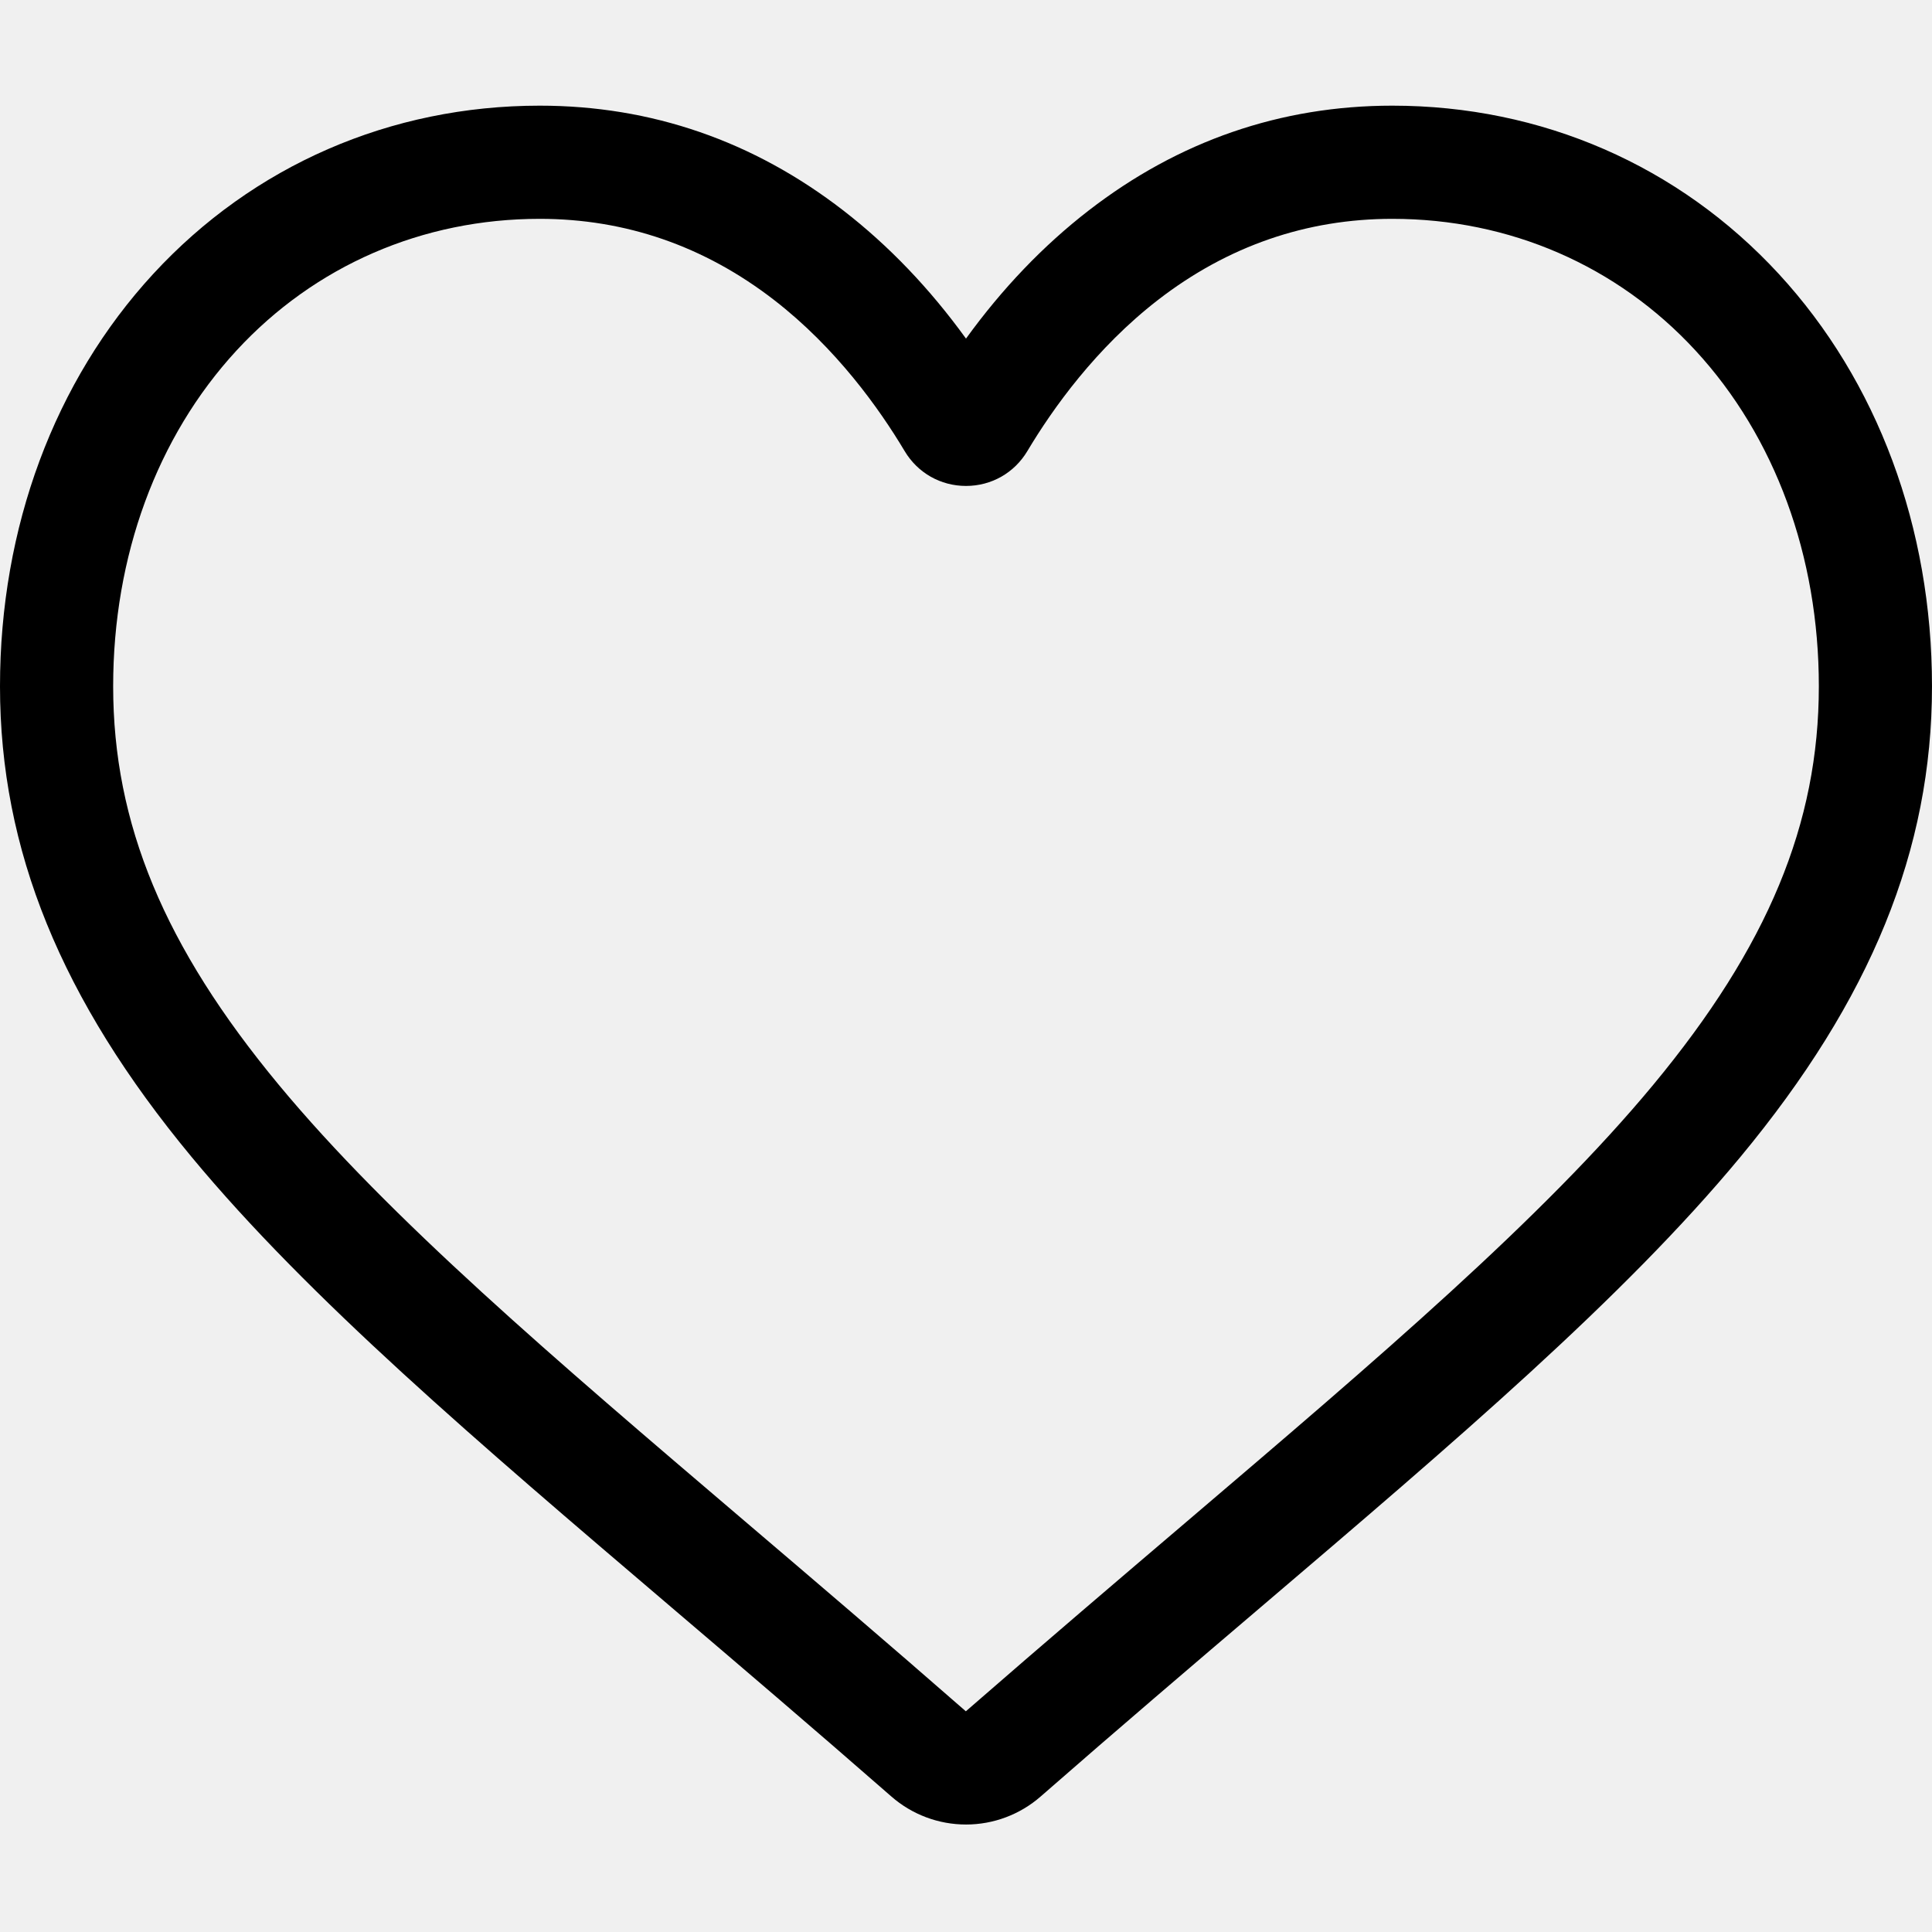
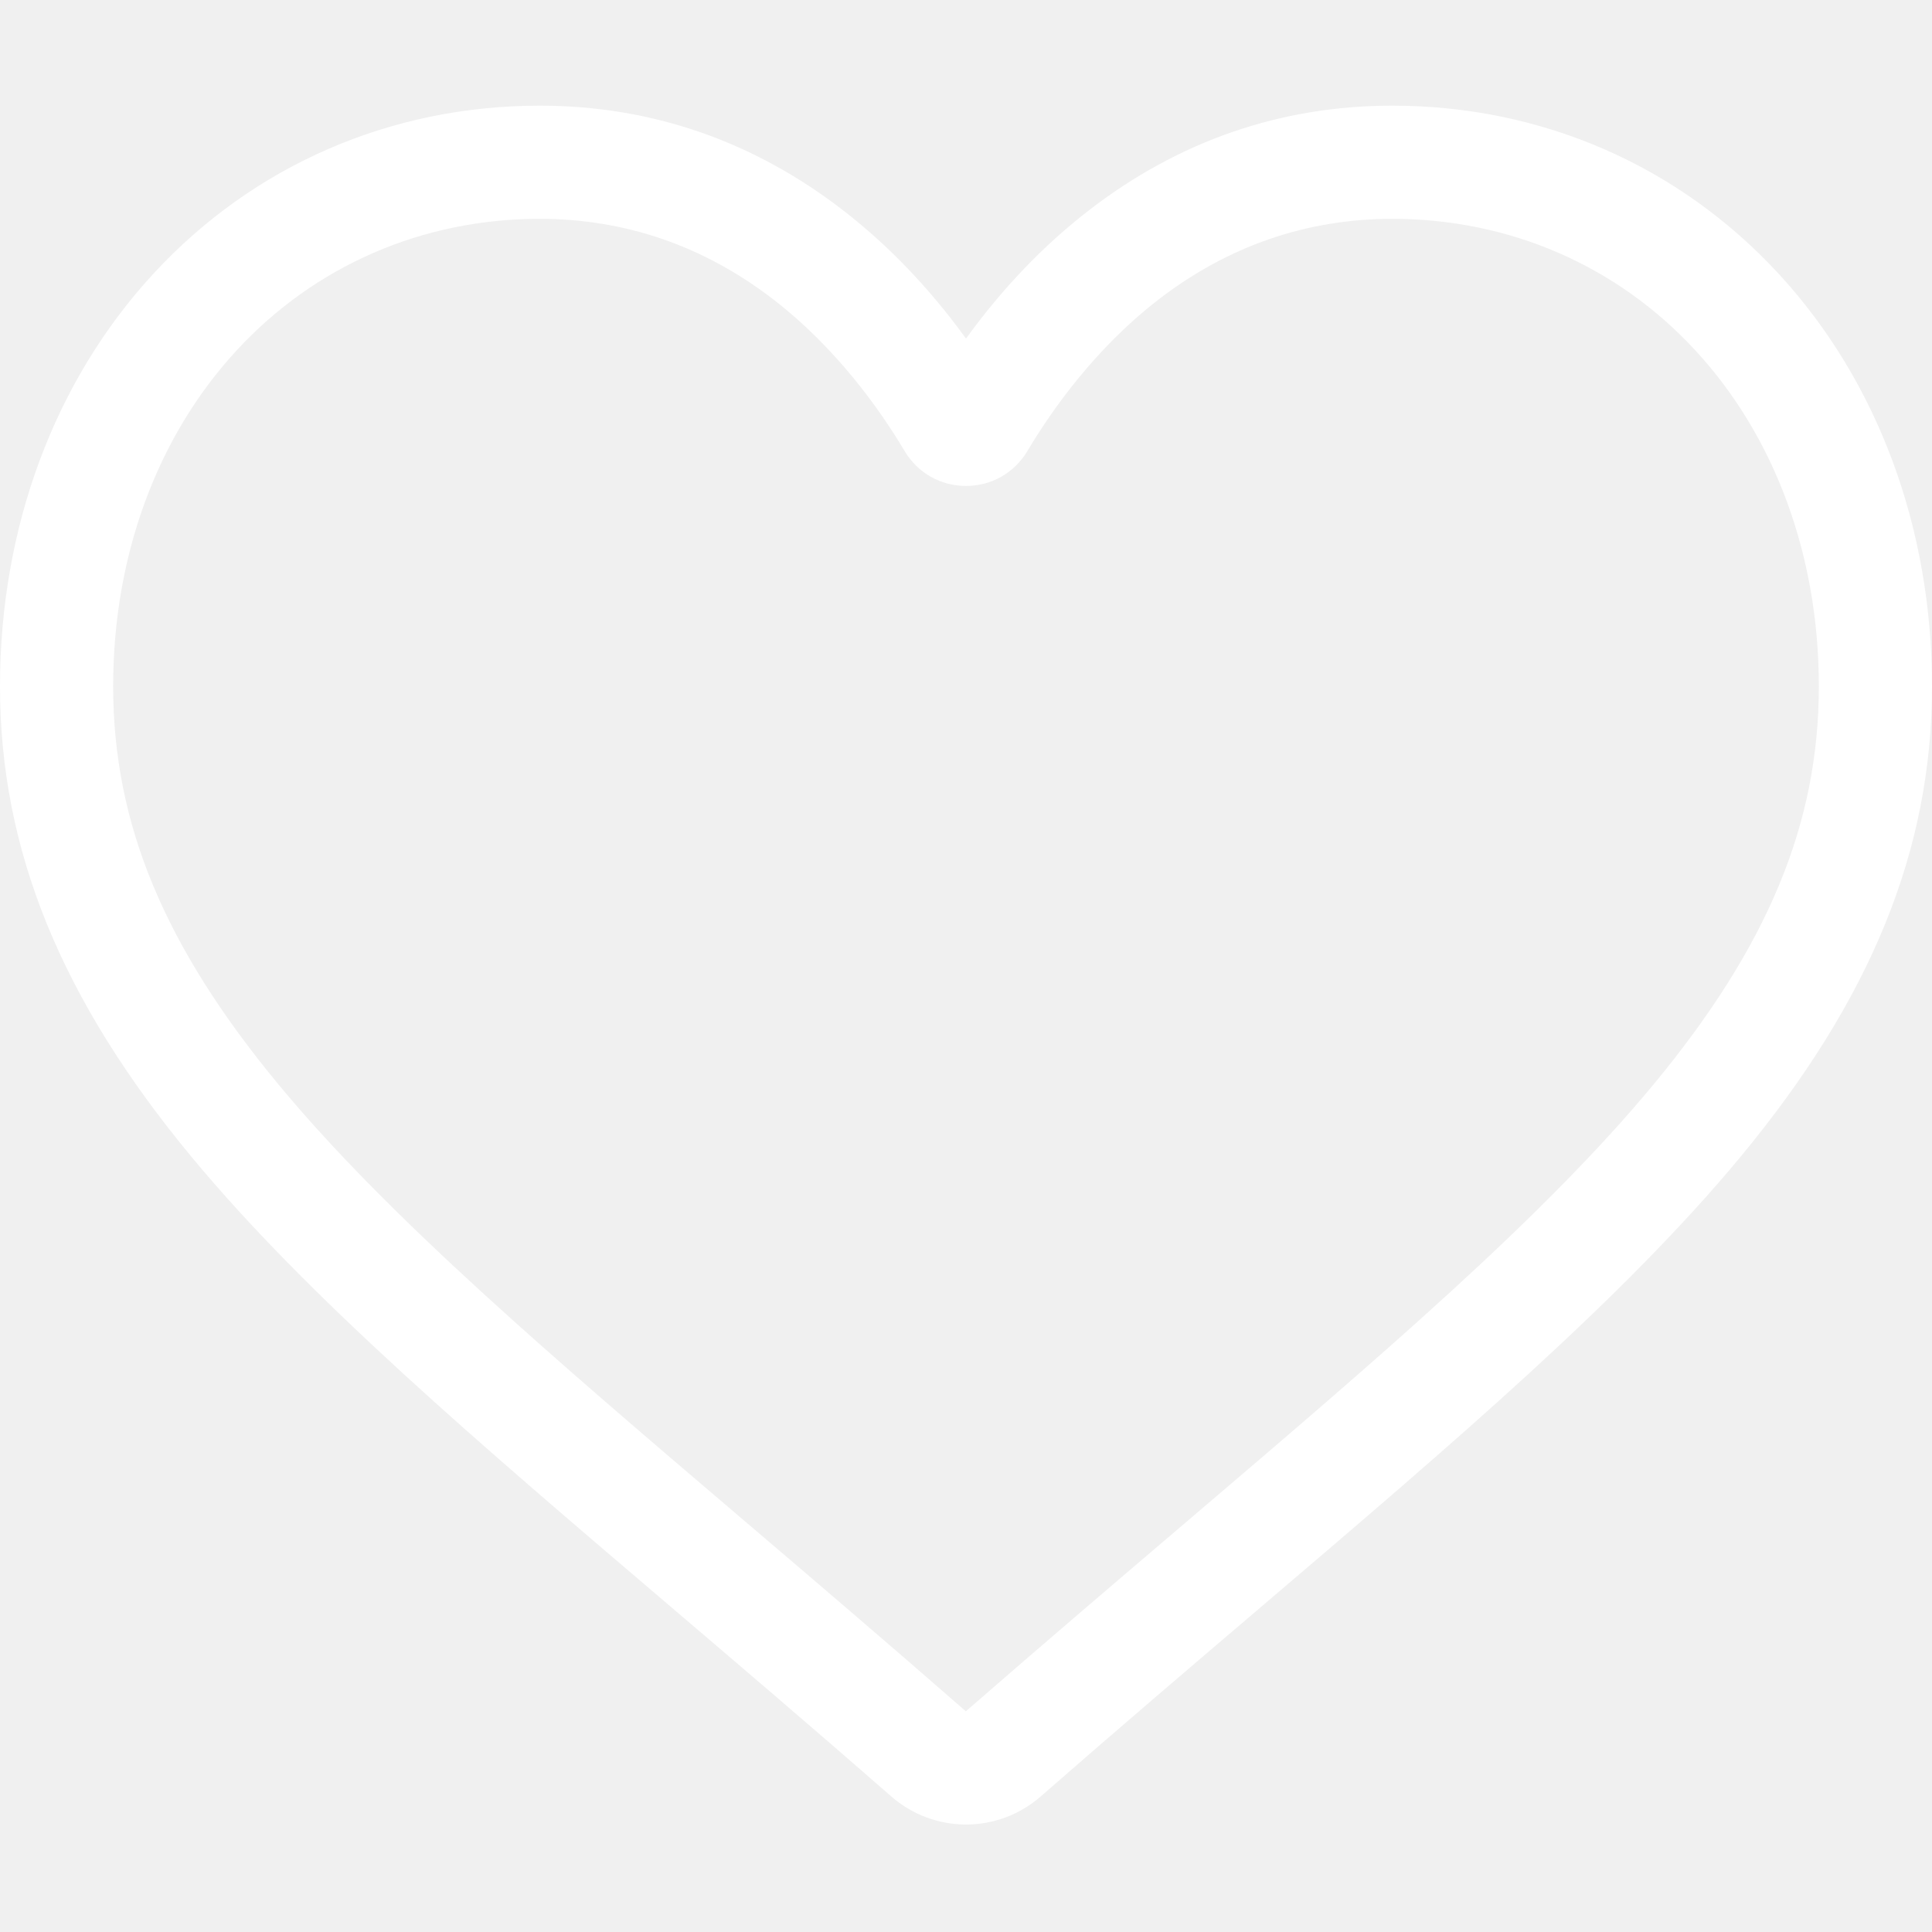
- <svg xmlns="http://www.w3.org/2000/svg" fill="black" viewBox="0 -28 512.001 512" height="20pt" width="20pt">
+ <svg xmlns="http://www.w3.org/2000/svg" fill="white" viewBox="0 -28 512.001 512" height="20pt" width="20pt">
  <path d="m256 455.516c-7.289 0-14.316-2.641-19.793-7.438-20.684-18.086-40.625-35.082-58.219-50.074l-.09-.078c-51.582-43.957-96.125-81.918-127.117-119.312-34.645-41.805-50.781-81.441-50.781-124.742 0-42.07 14.426-80.883 40.617-109.293 26.504-28.746 62.871-44.578 102.414-44.578 29.555 0 56.621 9.344 80.445 27.77 12.023 9.301 22.922 20.684 32.523 33.961 9.605-13.277 20.5-24.66 32.527-33.961 23.824-18.426 50.891-27.77 80.445-27.77 39.539 0 75.91 15.832 102.414 44.578 26.191 28.41 40.613 67.223 40.613 109.293 0 43.301-16.133 82.938-50.777 124.738-30.992 37.398-75.531 75.355-127.105 119.309-17.625 15.016-37.598 32.039-58.328 50.168-5.473 4.789-12.504 7.43-19.789 7.43zm-112.969-425.523c-31.066 0-59.605 12.398-80.367 34.914-21.07 22.855-32.676 54.449-32.676 88.965 0 36.418 13.535 68.988 43.883 105.605 29.332 35.395 72.961 72.574 123.477 115.625l.094.078c17.66 15.051 37.68 32.113 58.516 50.332 20.961-18.254 41.012-35.344 58.707-50.418 50.512-43.051 94.137-80.223 123.469-115.617 30.344-36.617 43.879-69.188 43.879-105.605 0-34.516-11.605-66.109-32.676-88.965-20.758-22.516-49.301-34.914-80.363-34.914-22.758 0-43.652 7.234-62.102 21.5-16.441 12.719-27.895 28.797-34.609 40.047-3.453 5.785-9.531 9.238-16.262 9.238s-12.809-3.453-16.262-9.238c-6.711-11.25-18.164-27.328-34.609-40.047-18.449-14.266-39.344-21.5-62.098-21.5zm0 0" />
</svg>
